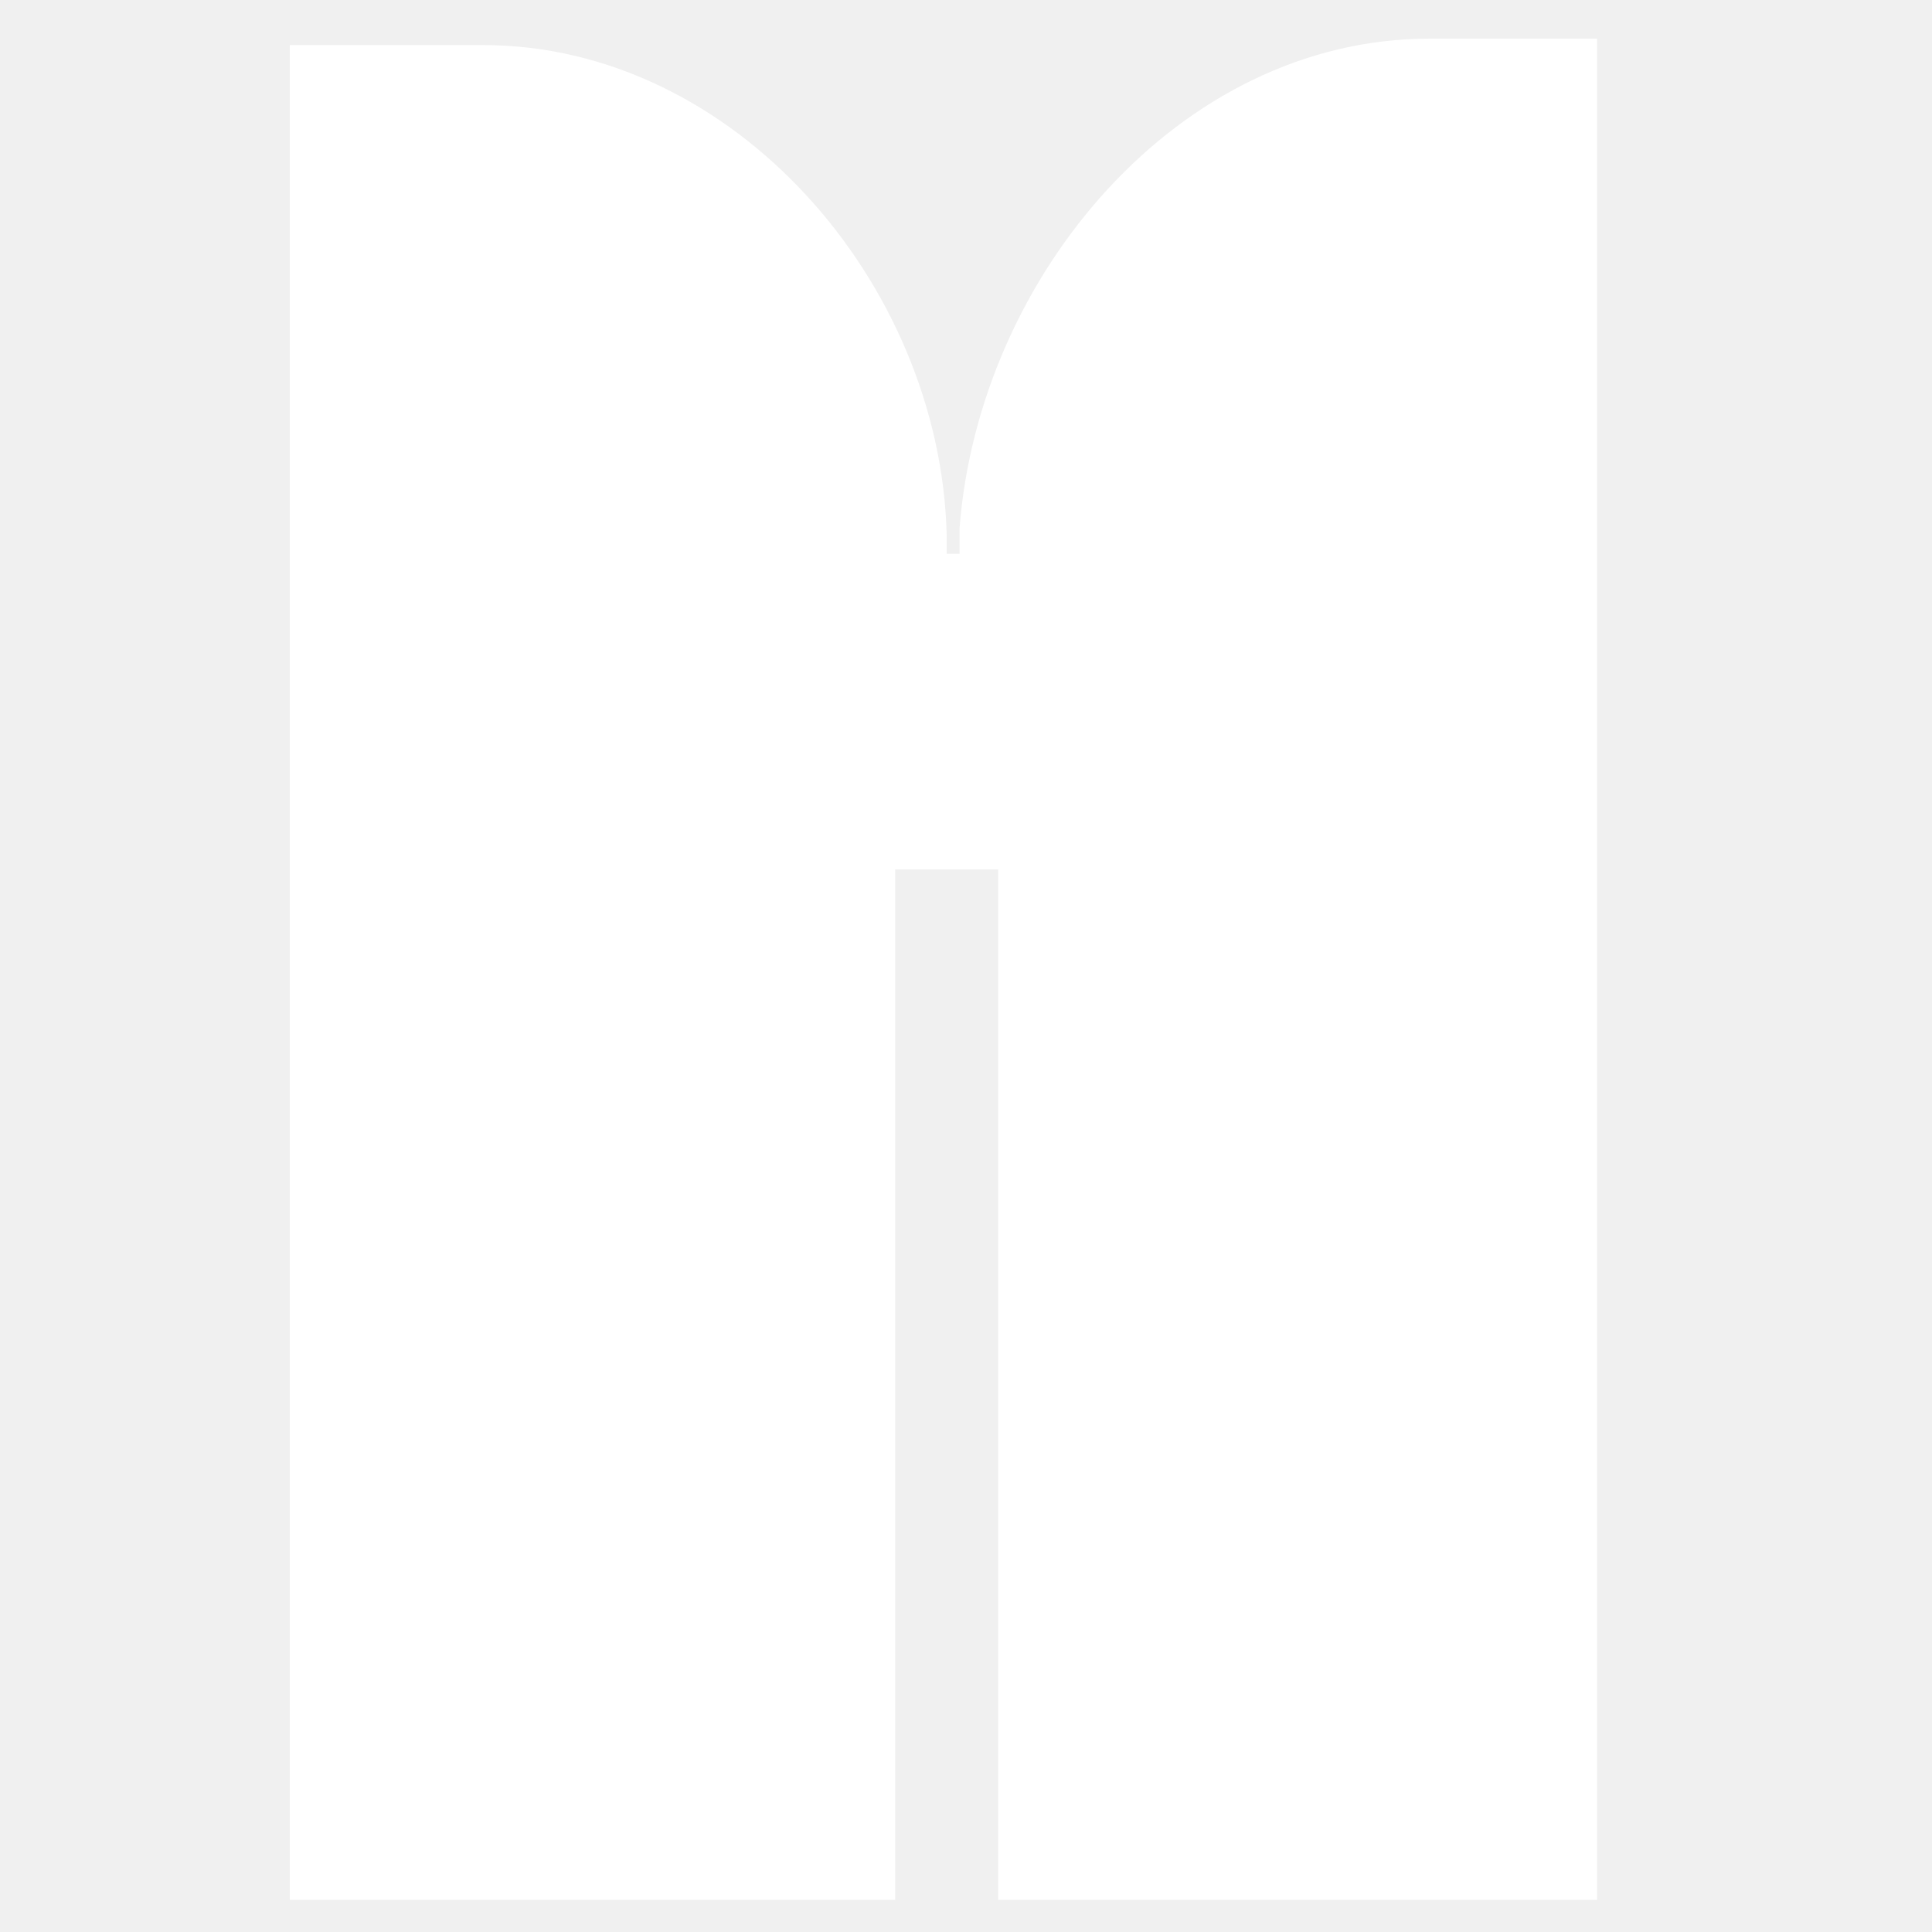
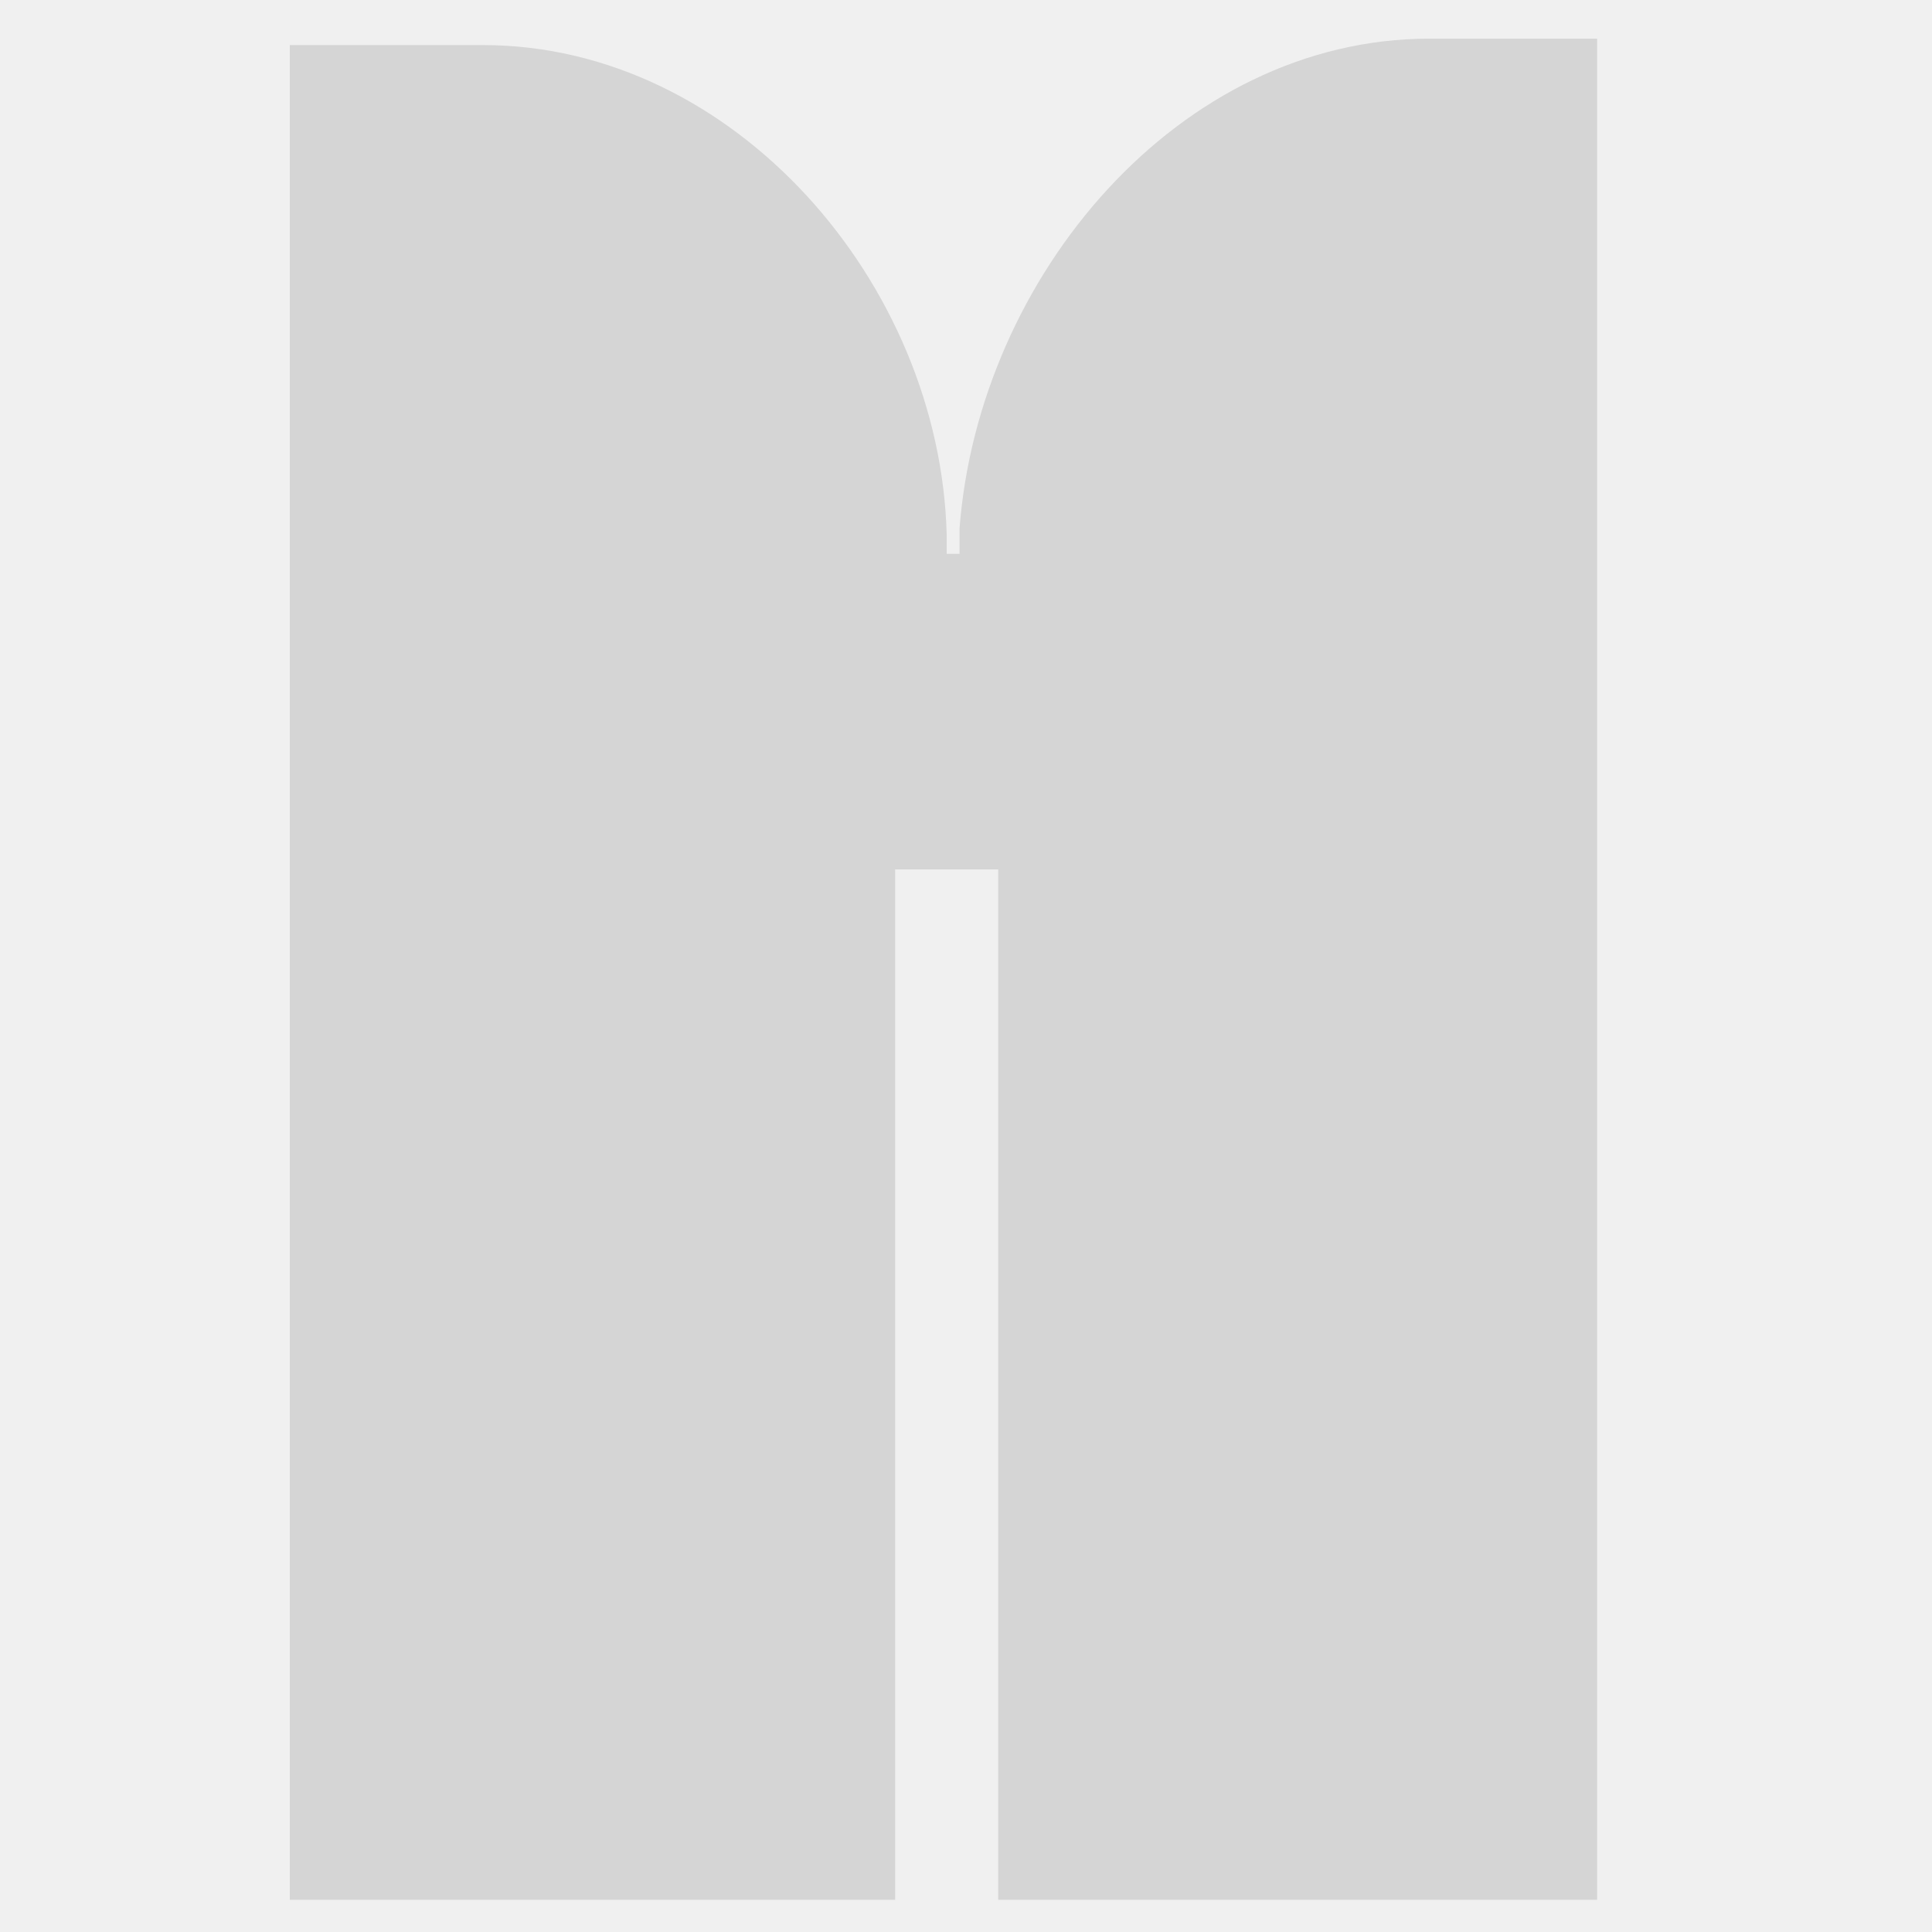
<svg xmlns="http://www.w3.org/2000/svg" version="1.1" id="Layer_1" x="0px" y="0px" viewBox="0 0 30 30" enable-background="new 0 0 30 30" xml:space="preserve">
-   <path fill="#FFFFFF" d="M22.2,0.6c-3.9,0-7,3.7-7.3,7.6v0.4h-0.1h-0.1V8.3c-0.1-3.9-3.3-7.6-7.2-7.6H4.5v28.8h9.4v-16h1.6v16h9.3  V0.6H22.2z" />
+   <path fill="#d5d5d5" d="M22.2,0.6c-3.9,0-7,3.7-7.3,7.6v0.4h-0.1h-0.1V8.3c-0.1-3.9-3.3-7.6-7.2-7.6H4.5v28.8h9.4v-16h1.6v16h9.3  V0.6H22.2z" />
</svg>
